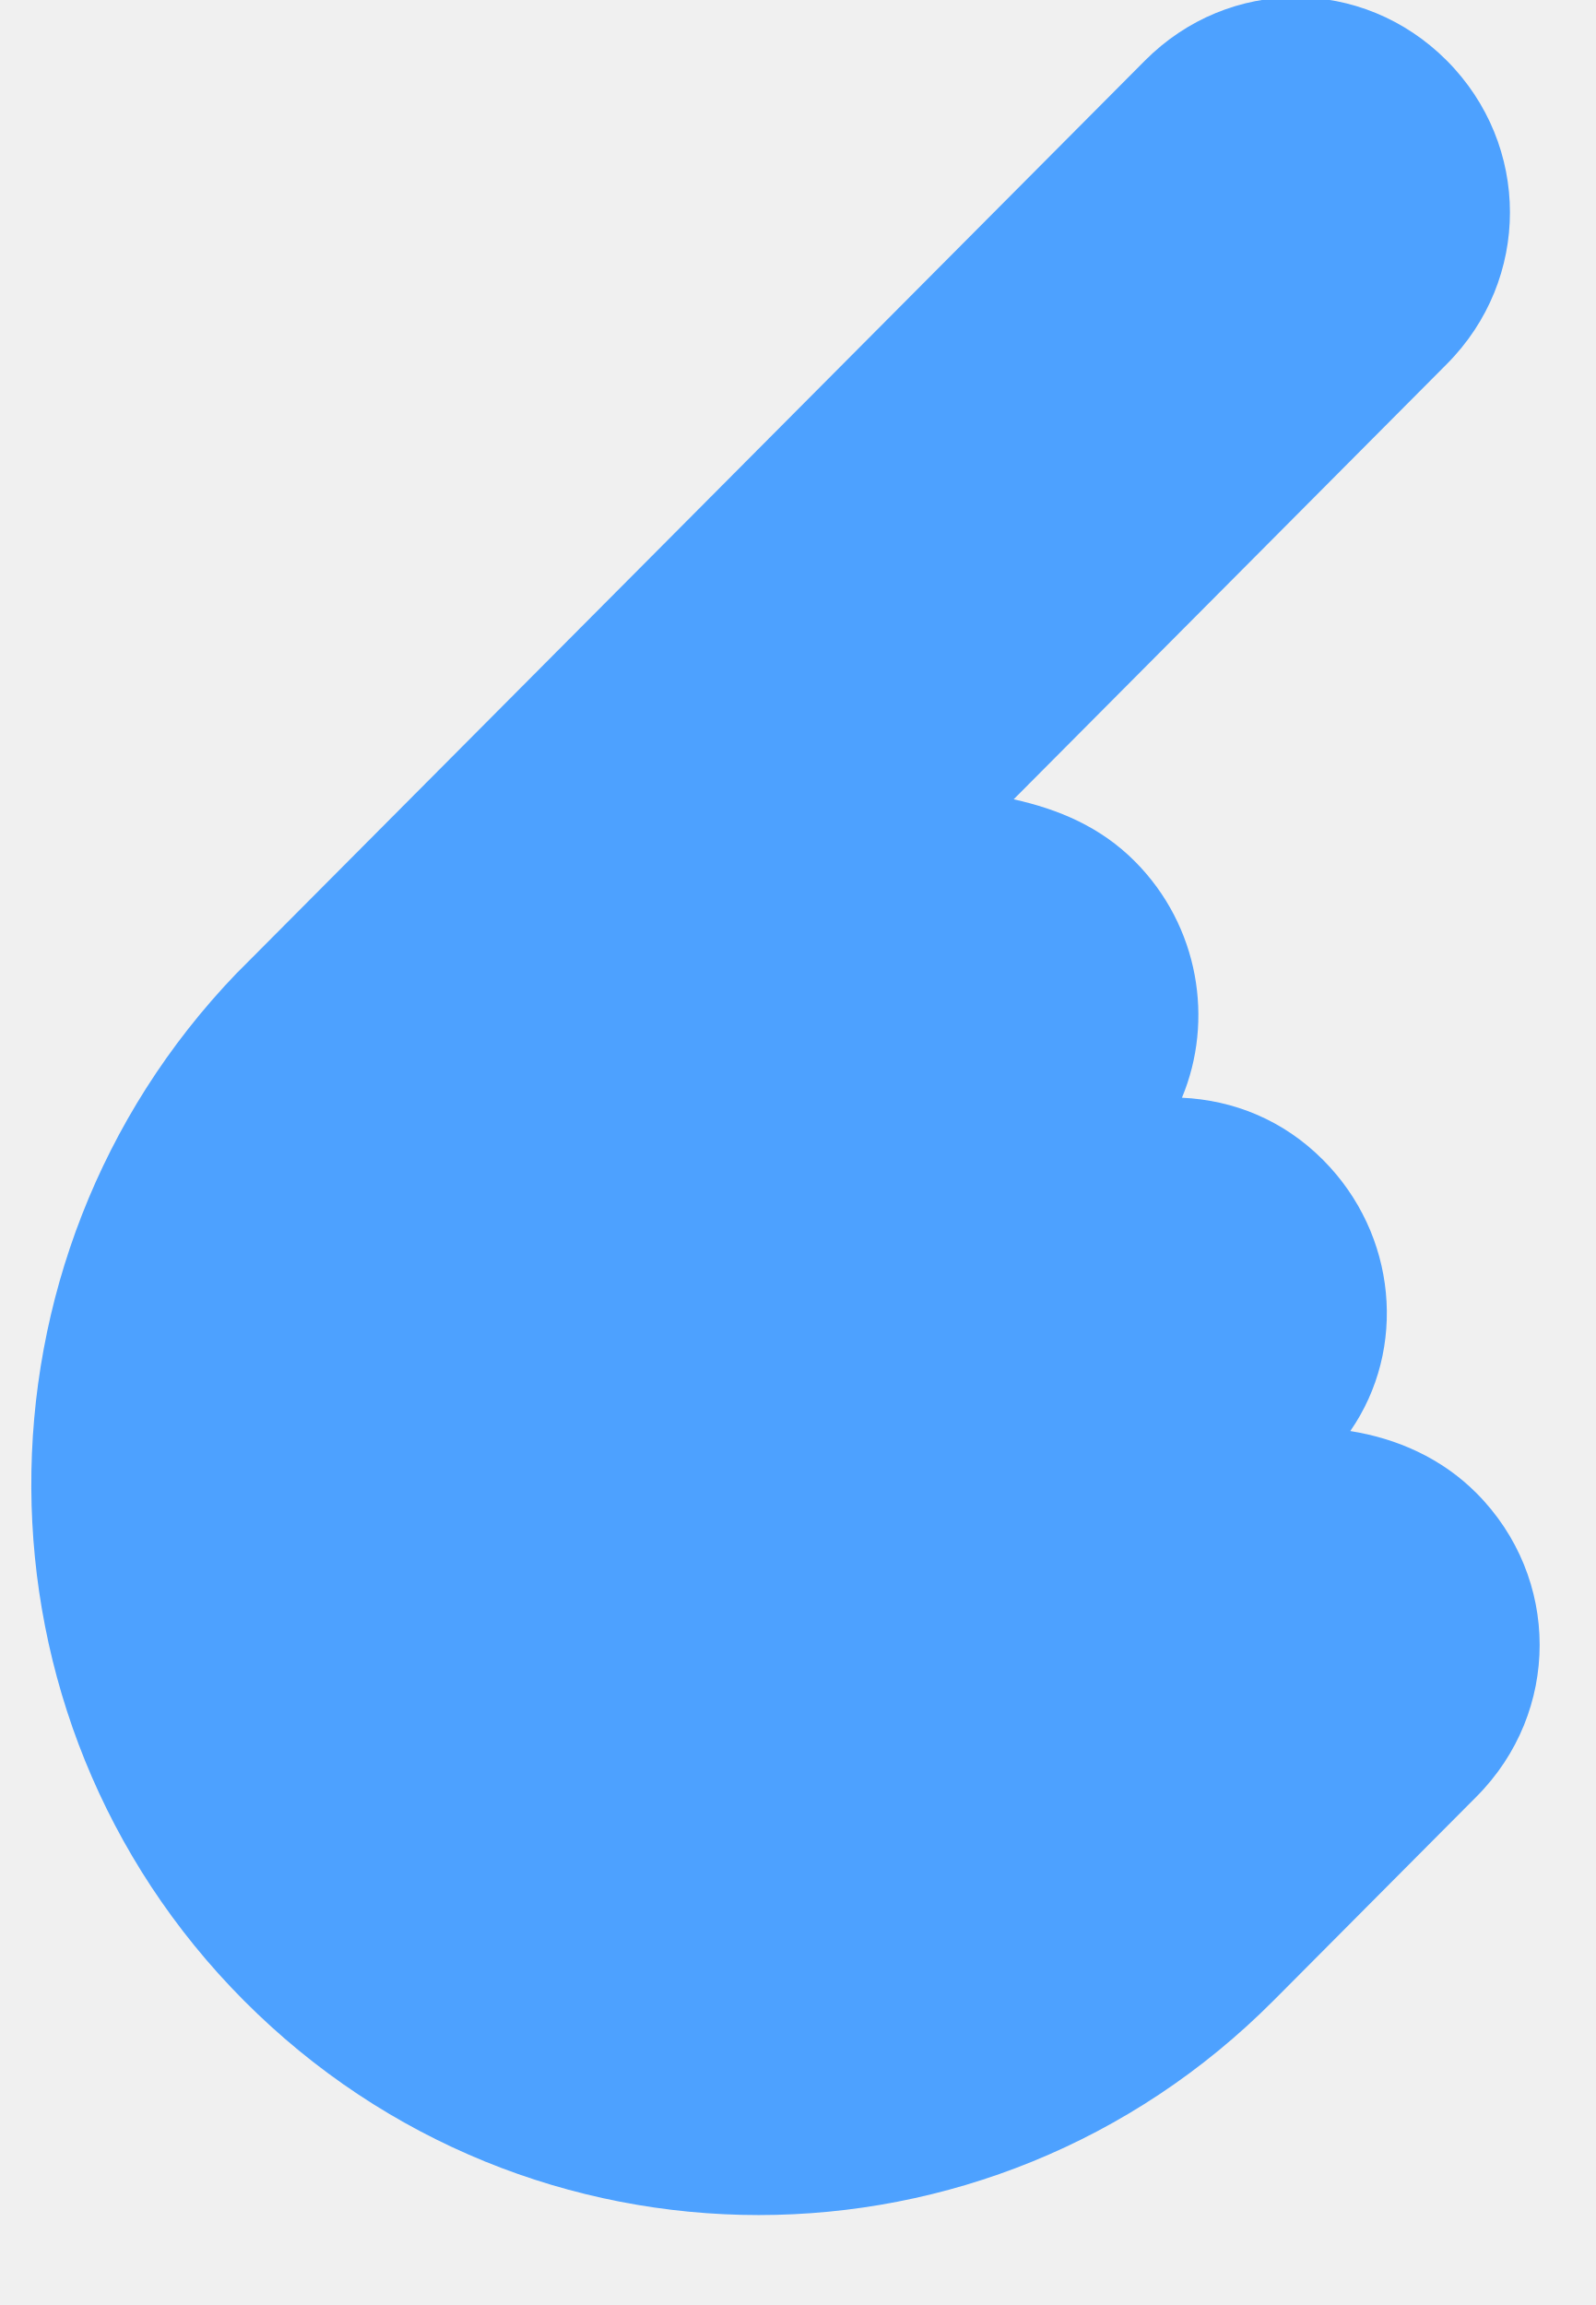
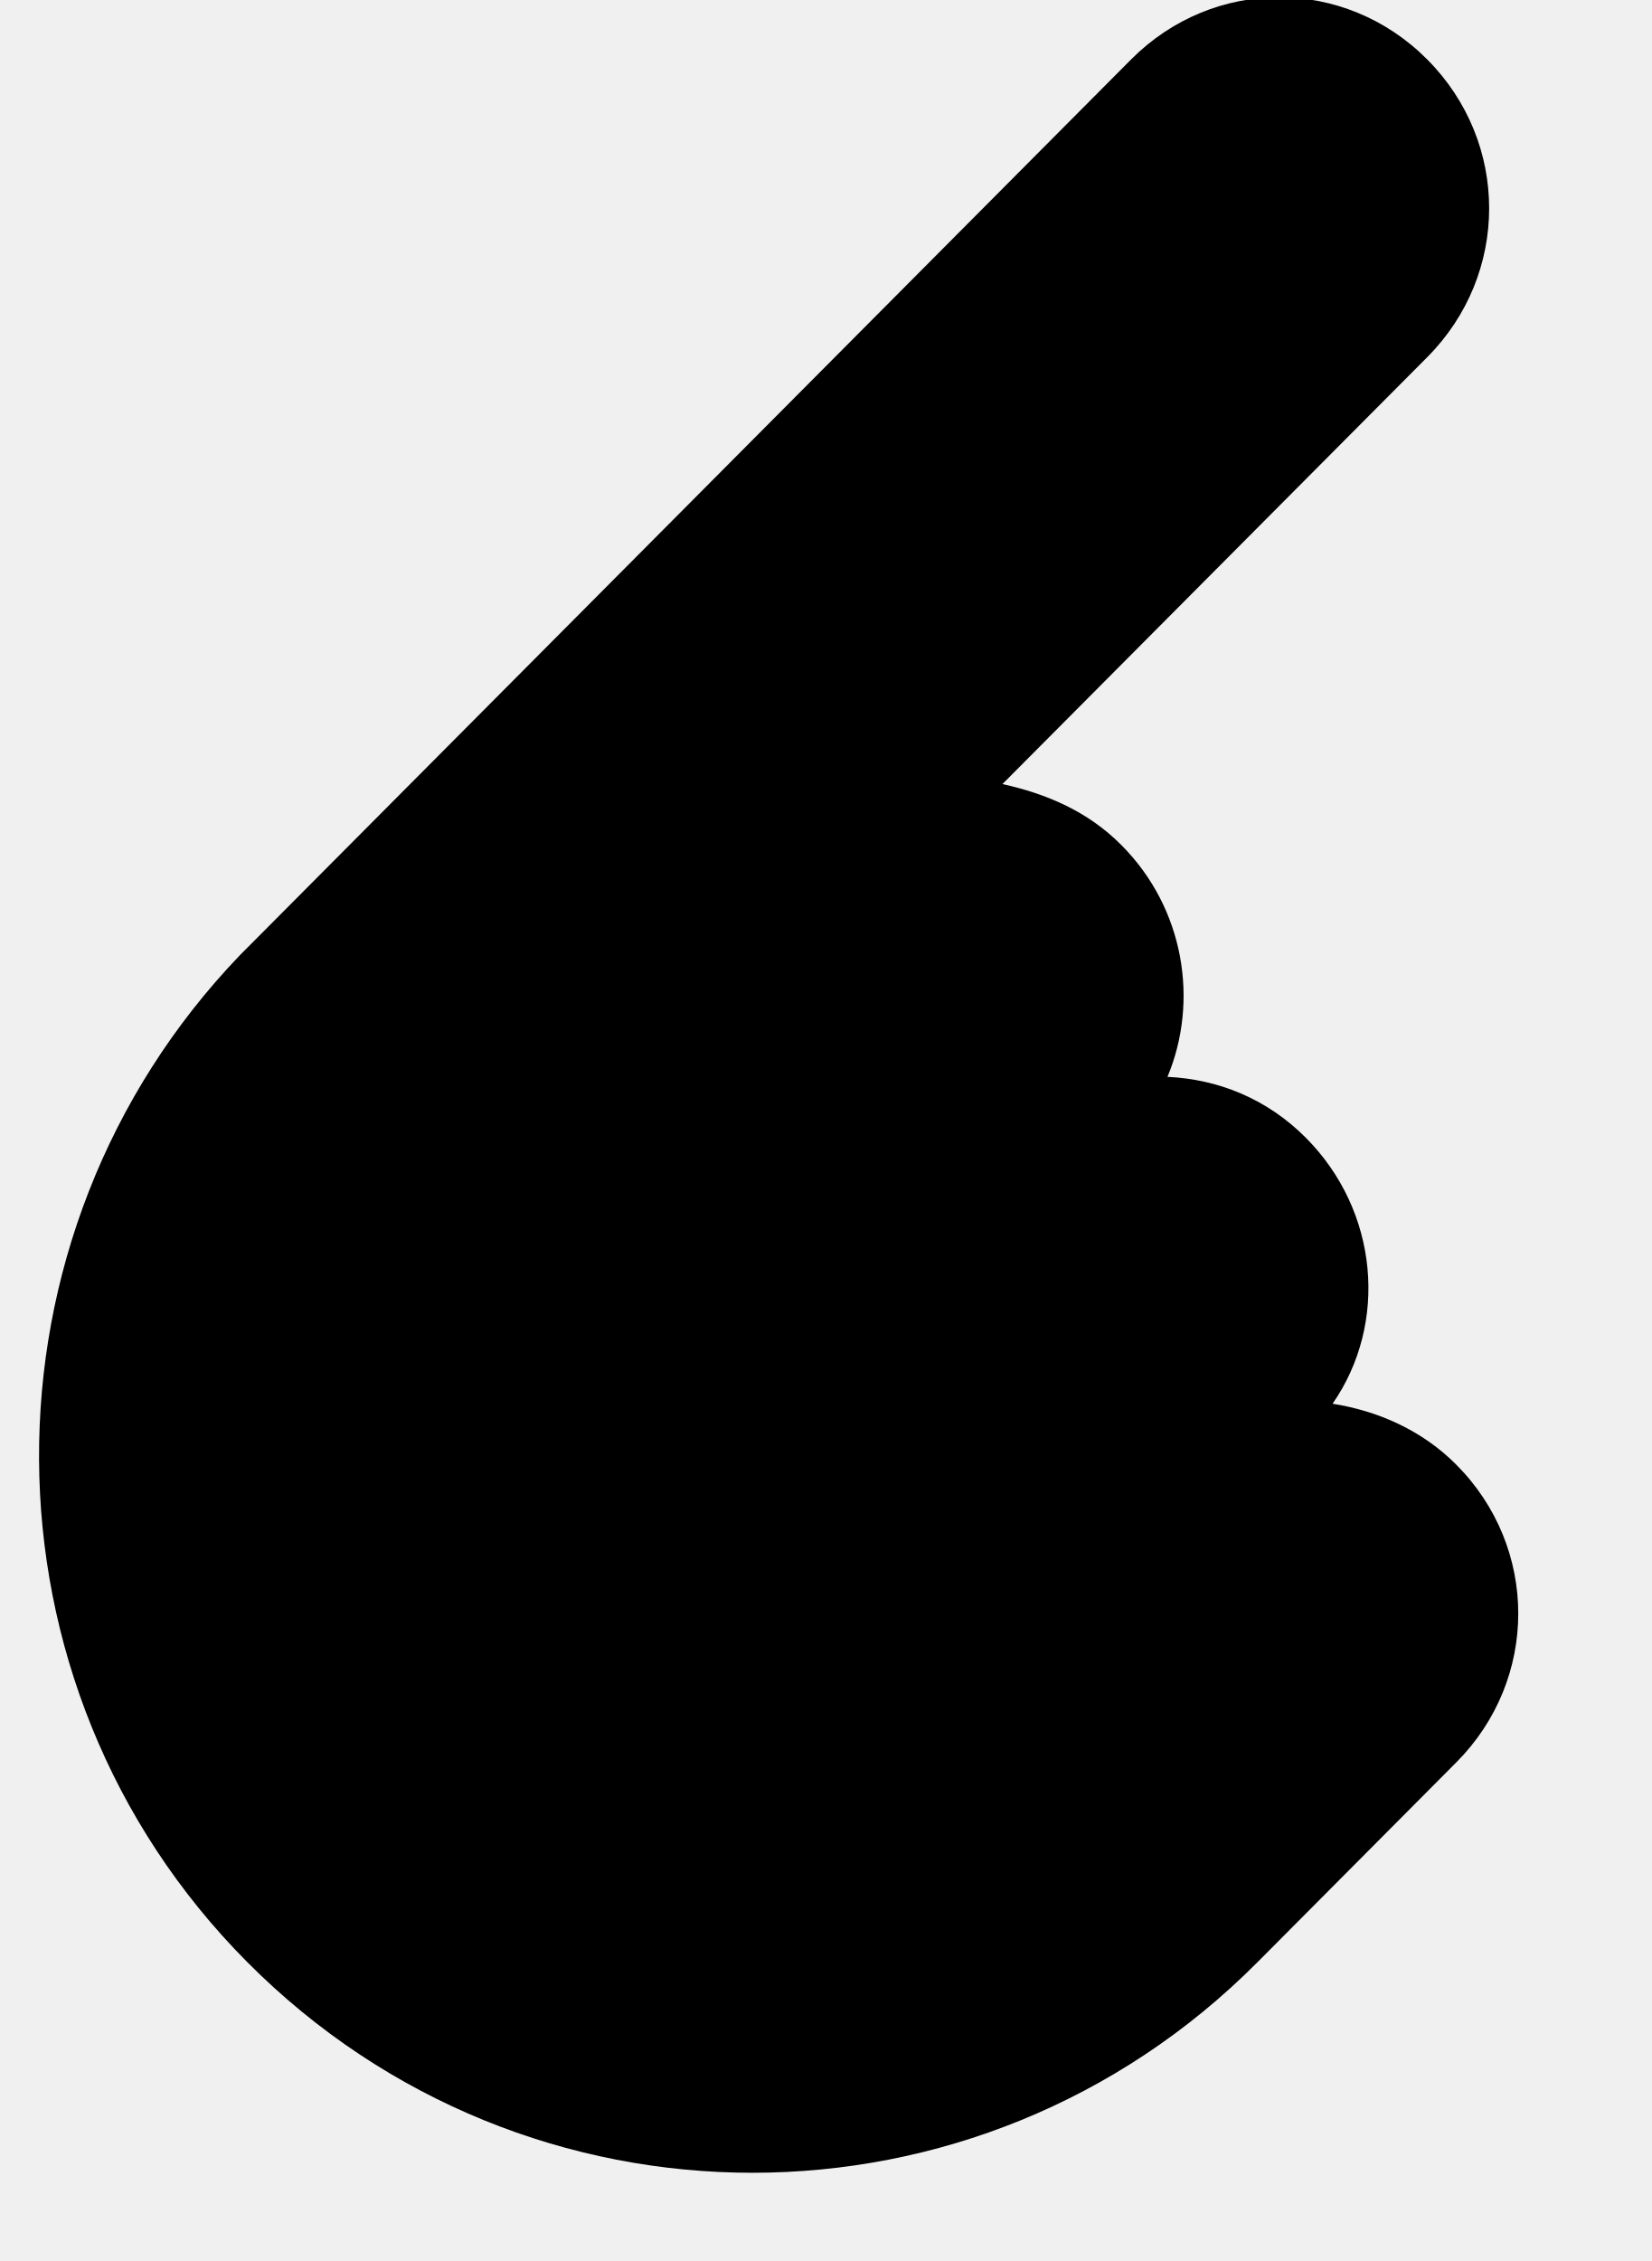
- <svg xmlns="http://www.w3.org/2000/svg" width="18" height="26" viewBox="0 0 18 26" fill="none">
+ <svg xmlns="http://www.w3.org/2000/svg" width="19" height="26" viewBox="0 0 19 26" fill="none">
  <g clip-path="url(#clip0)">
-     <path d="M16.655 20.265C17.604 19.312 17.604 17.797 16.655 16.843C16.264 16.45 15.761 16.226 15.231 16.142C15.873 15.216 15.761 13.925 14.924 13.084C14.477 12.635 13.919 12.41 13.332 12.382C13.695 11.513 13.528 10.447 12.802 9.717C12.411 9.324 11.937 9.128 11.434 9.016L16.32 4.106C17.269 3.153 17.269 1.638 16.32 0.684C15.37 -0.27 13.863 -0.27 12.914 0.684L2.751 10.896C2.723 10.924 2.695 10.952 2.667 10.98C-0.432 14.206 -0.432 19.368 2.751 22.566C5.962 25.792 11.155 25.792 14.365 22.566L14.393 22.538L14.421 22.51L16.655 20.265Z" fill="#4DA1FF" />
+     <path d="M16.75 20.266C17.7 19.312 17.7 17.797 16.75 16.843C16.36 16.451 15.857 16.226 15.327 16.142C15.969 15.216 15.857 13.926 15.02 13.084C14.573 12.635 14.014 12.411 13.428 12.383C13.791 11.513 13.624 10.447 12.898 9.718C12.507 9.325 12.032 9.128 11.53 9.016L16.416 4.107C17.365 3.153 17.365 1.638 16.416 0.684C15.466 -0.27 13.959 -0.27 13.009 0.684L2.847 10.896C2.819 10.924 2.791 10.952 2.763 10.98C-0.336 14.206 -0.336 19.368 2.847 22.566C6.058 25.792 11.251 25.792 14.461 22.566L14.489 22.538L14.517 22.51L16.75 20.266Z" fill="black" />
  </g>
  <defs>
    <clipPath id="clip0">
-       <rect width="18" height="26" fill="white" />
+       <rect x="0.096" width="18" height="26" fill="white" />
    </clipPath>
  </defs>
</svg>
